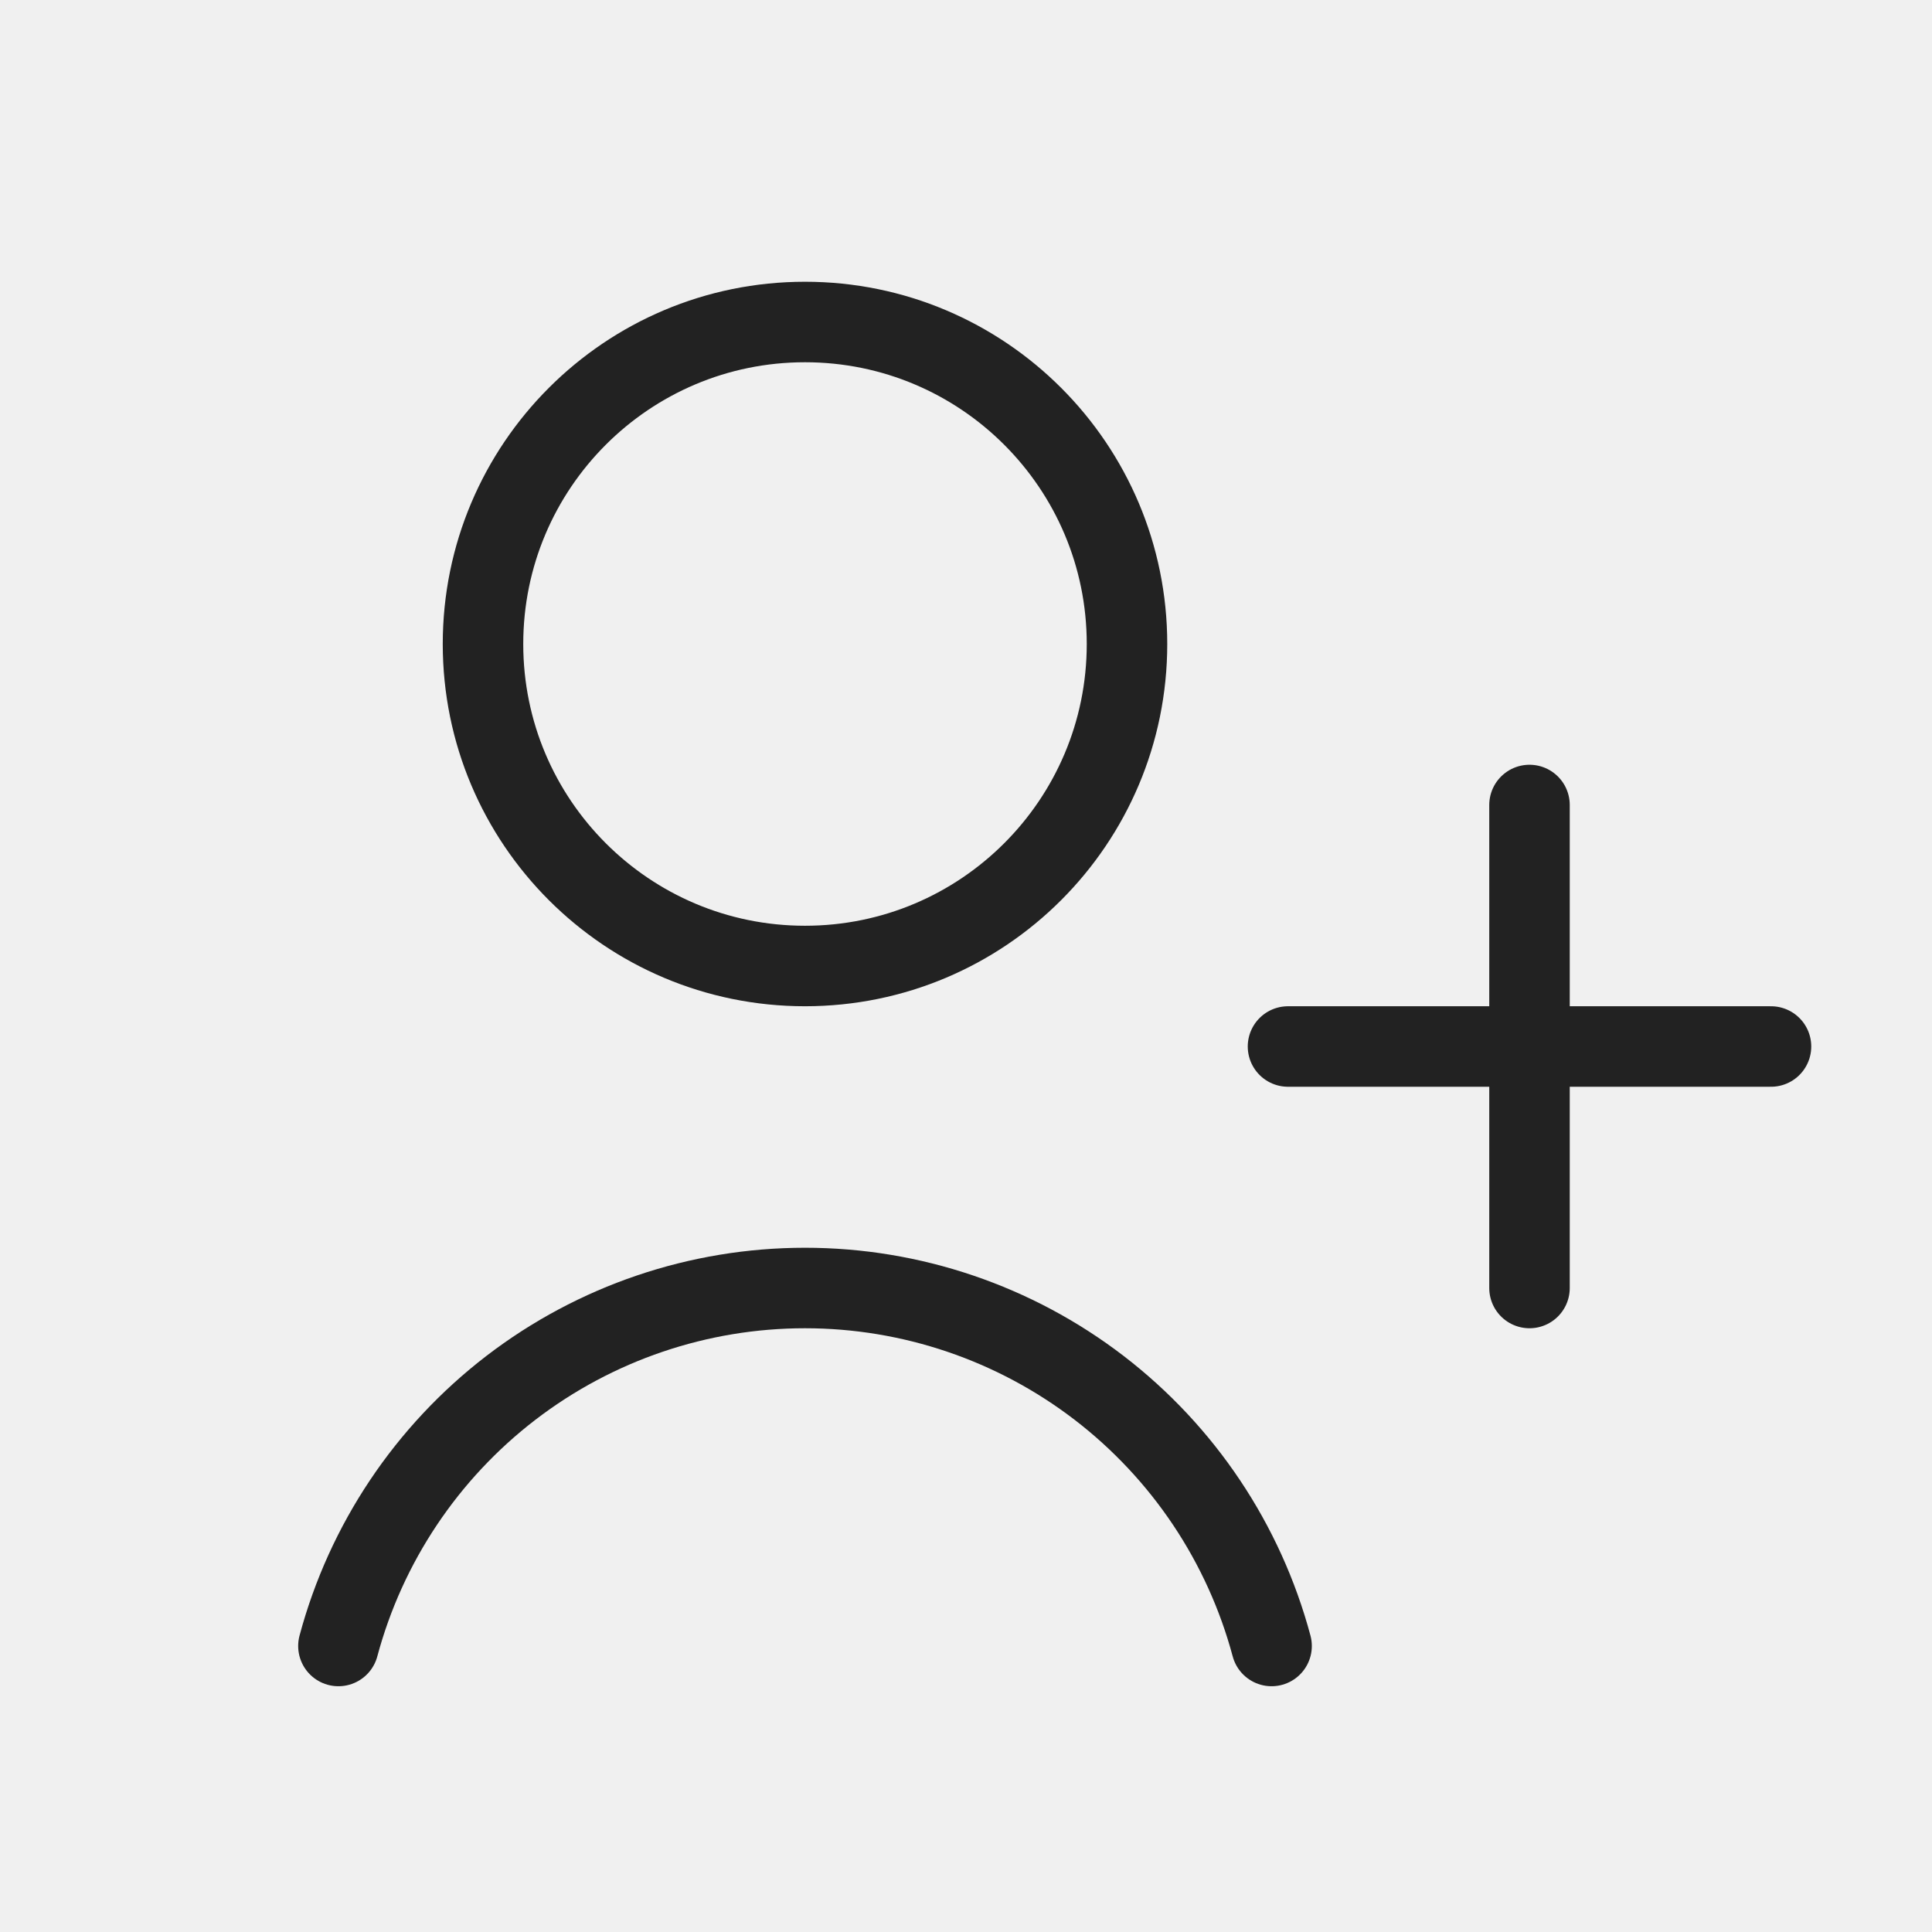
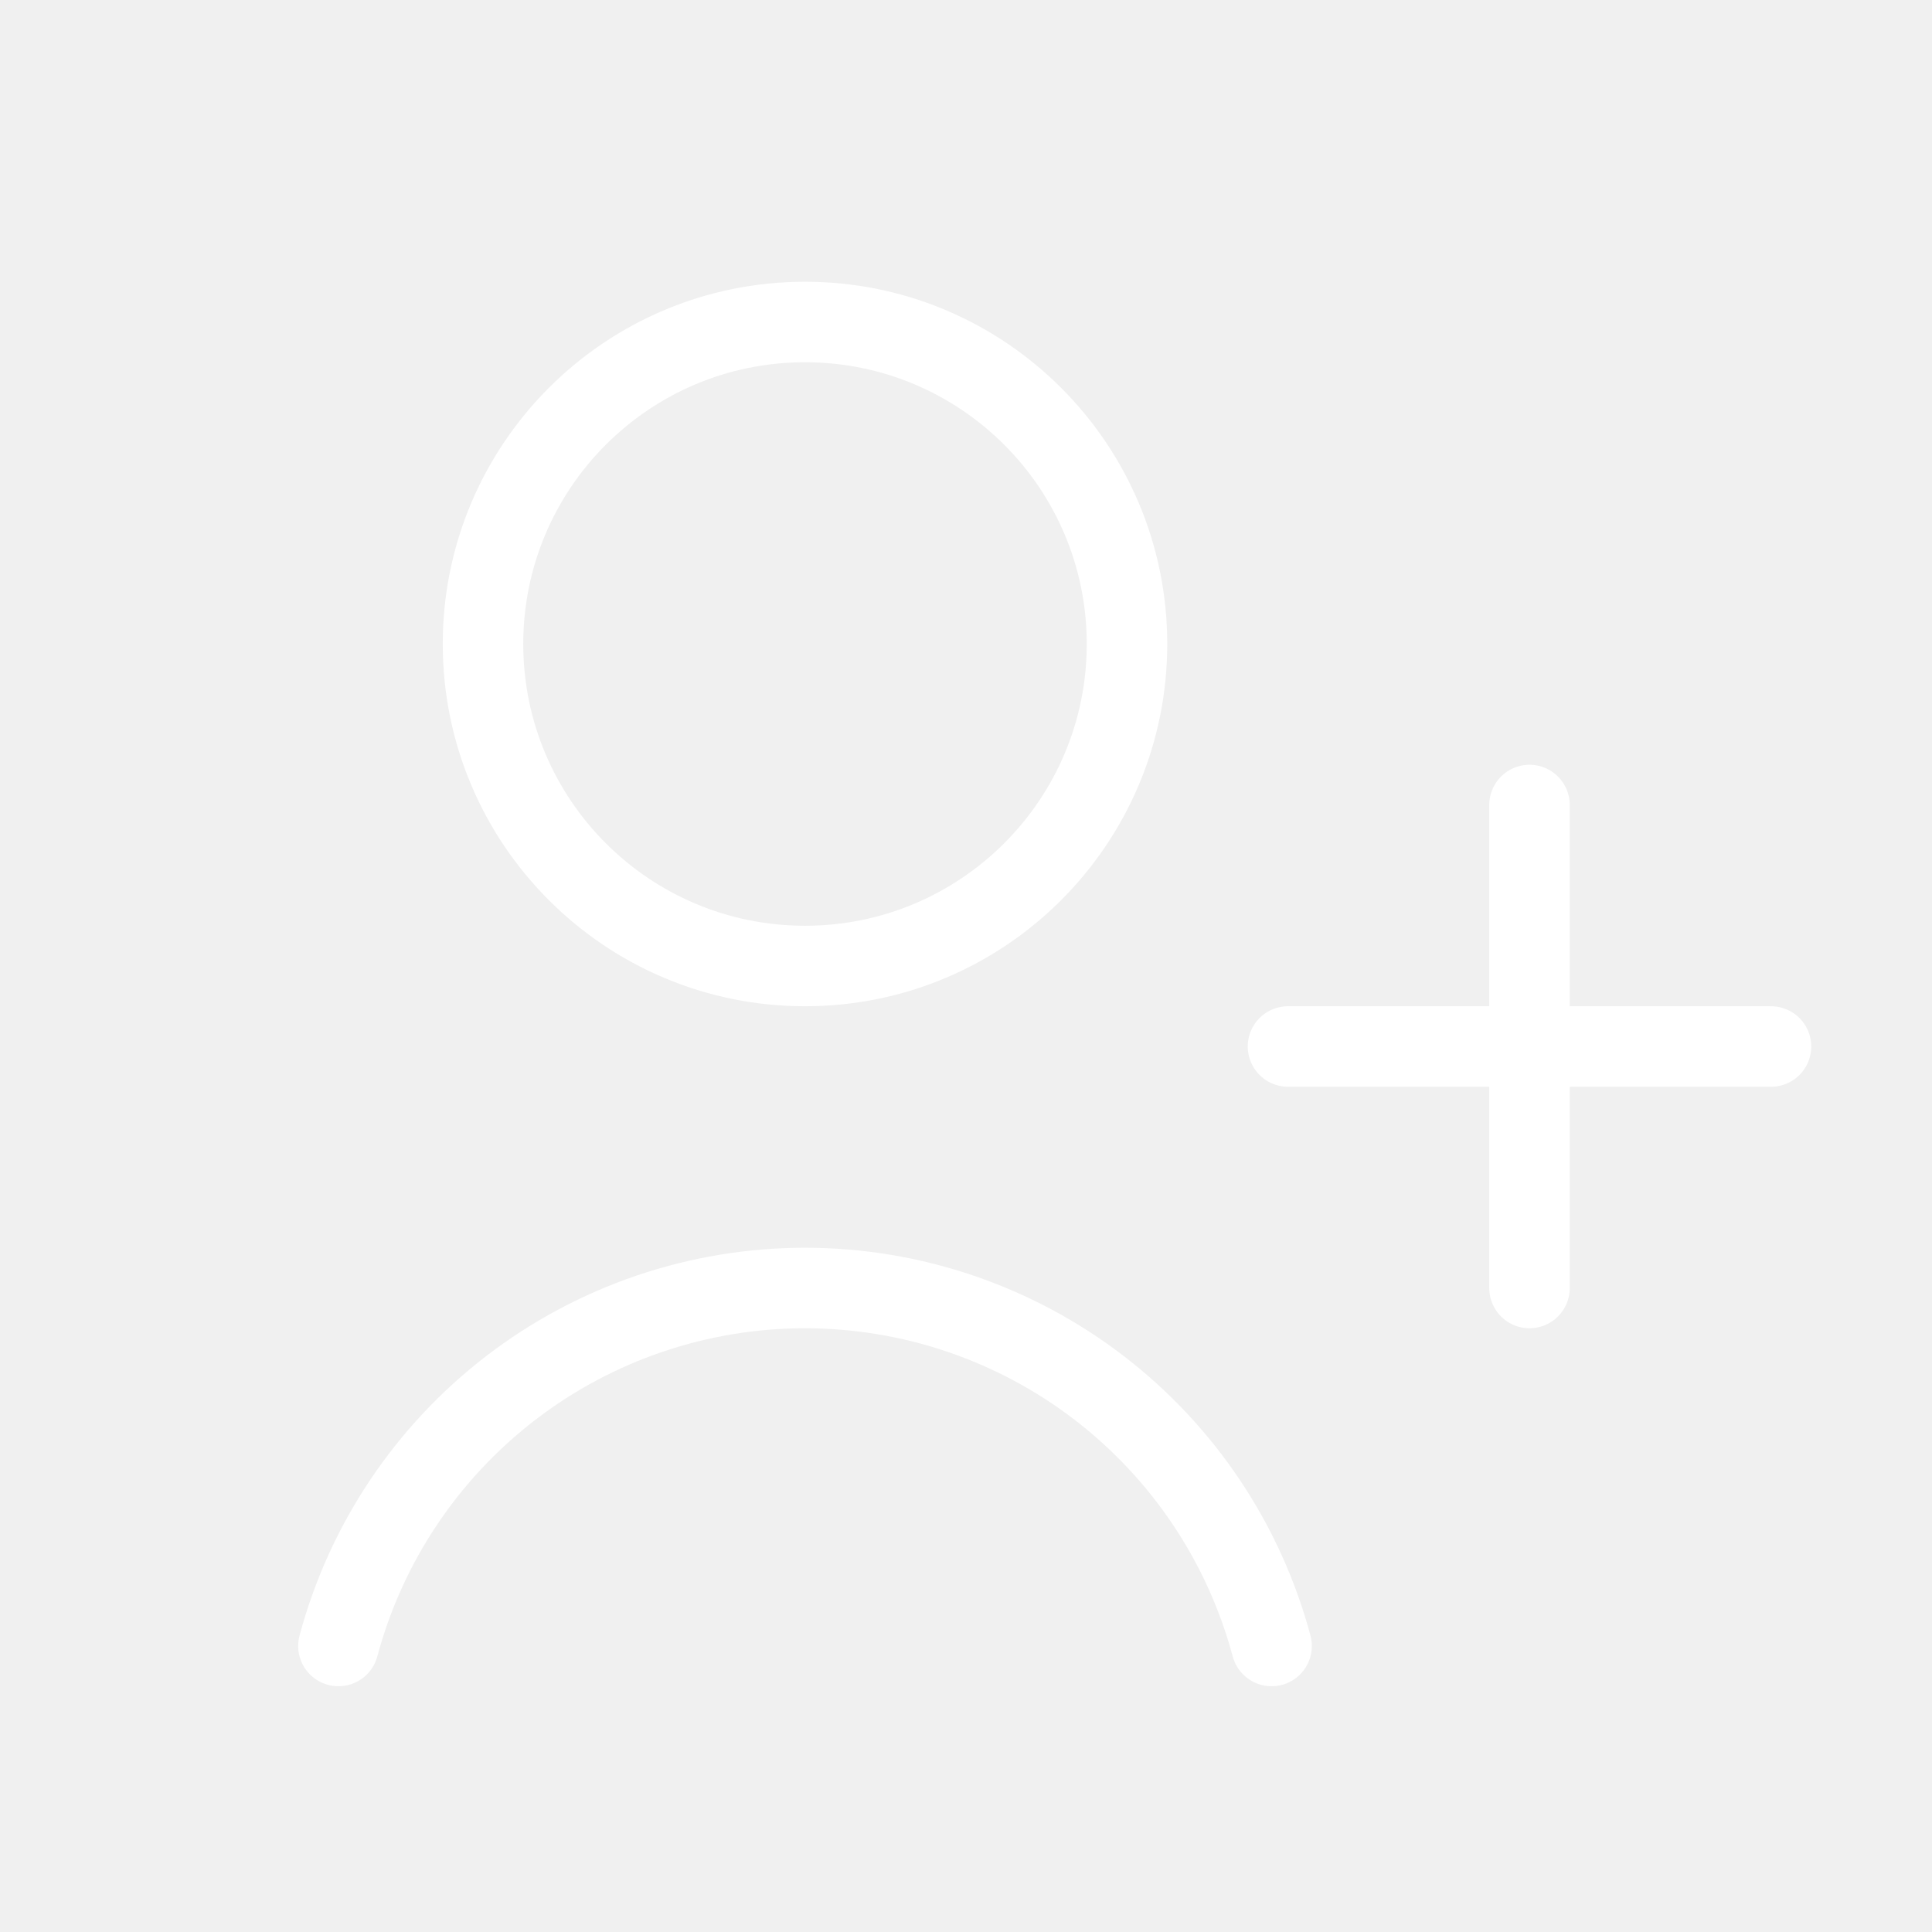
<svg xmlns="http://www.w3.org/2000/svg" width="24" height="24" viewBox="0 0 24 24" fill="none">
-   <circle cx="10" cy="8" r="4" stroke="#222222" stroke-linecap="round" />
-   <path d="M15.796 20.447C15.454 19.171 14.7 18.044 13.653 17.24C12.605 16.436 11.321 16 10 16C8.679 16 7.395 16.436 6.347 17.24C5.3 18.044 4.546 19.171 4.204 20.447" stroke="#222222" stroke-linecap="round" />
-   <path d="M19 10L19 16" stroke="#222222" stroke-linecap="round" />
-   <path d="M22 13L16 13" stroke="#222222" stroke-linecap="round" />
+   <circle cx="10" cy="8" r="4" stroke="white" stroke-linecap="round" />
+   <path d="M15.796 20.447C15.454 19.171 14.7 18.044 13.653 17.24C12.605 16.436 11.321 16 10 16C8.679 16 7.395 16.436 6.347 17.24C5.3 18.044 4.546 19.171 4.204 20.447" stroke="white" stroke-linecap="round" />
+   <path d="M19 10L19 16" stroke="white" stroke-linecap="round" />
+   <path d="M22 13L16 13" stroke="white" stroke-linecap="round" />
</svg>
